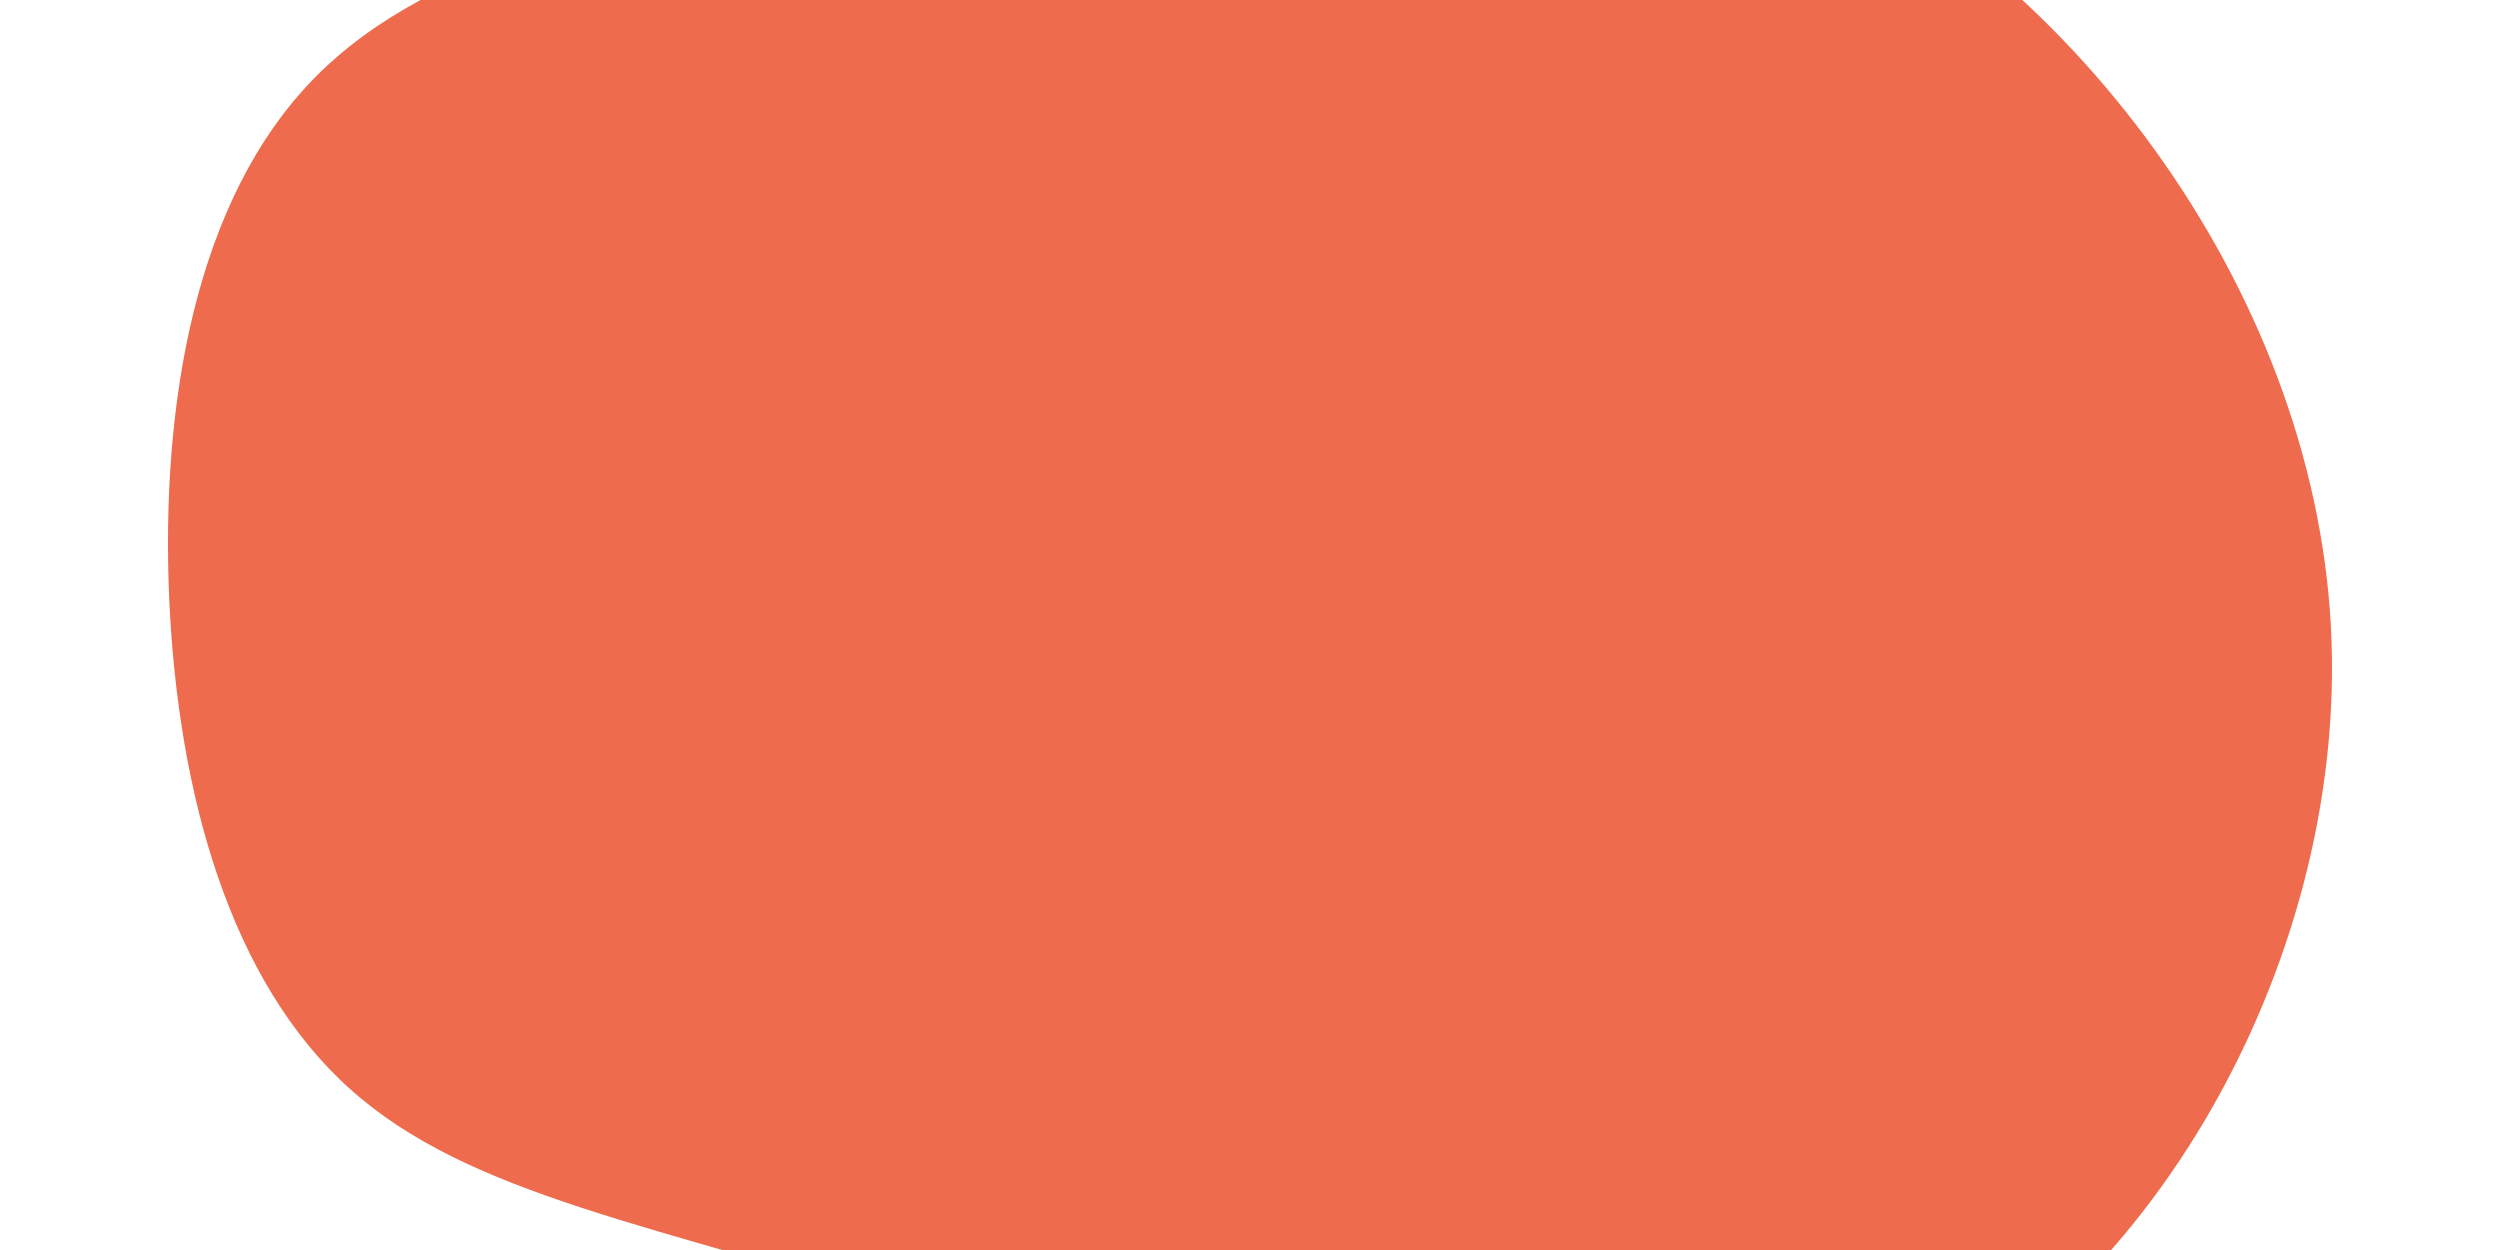
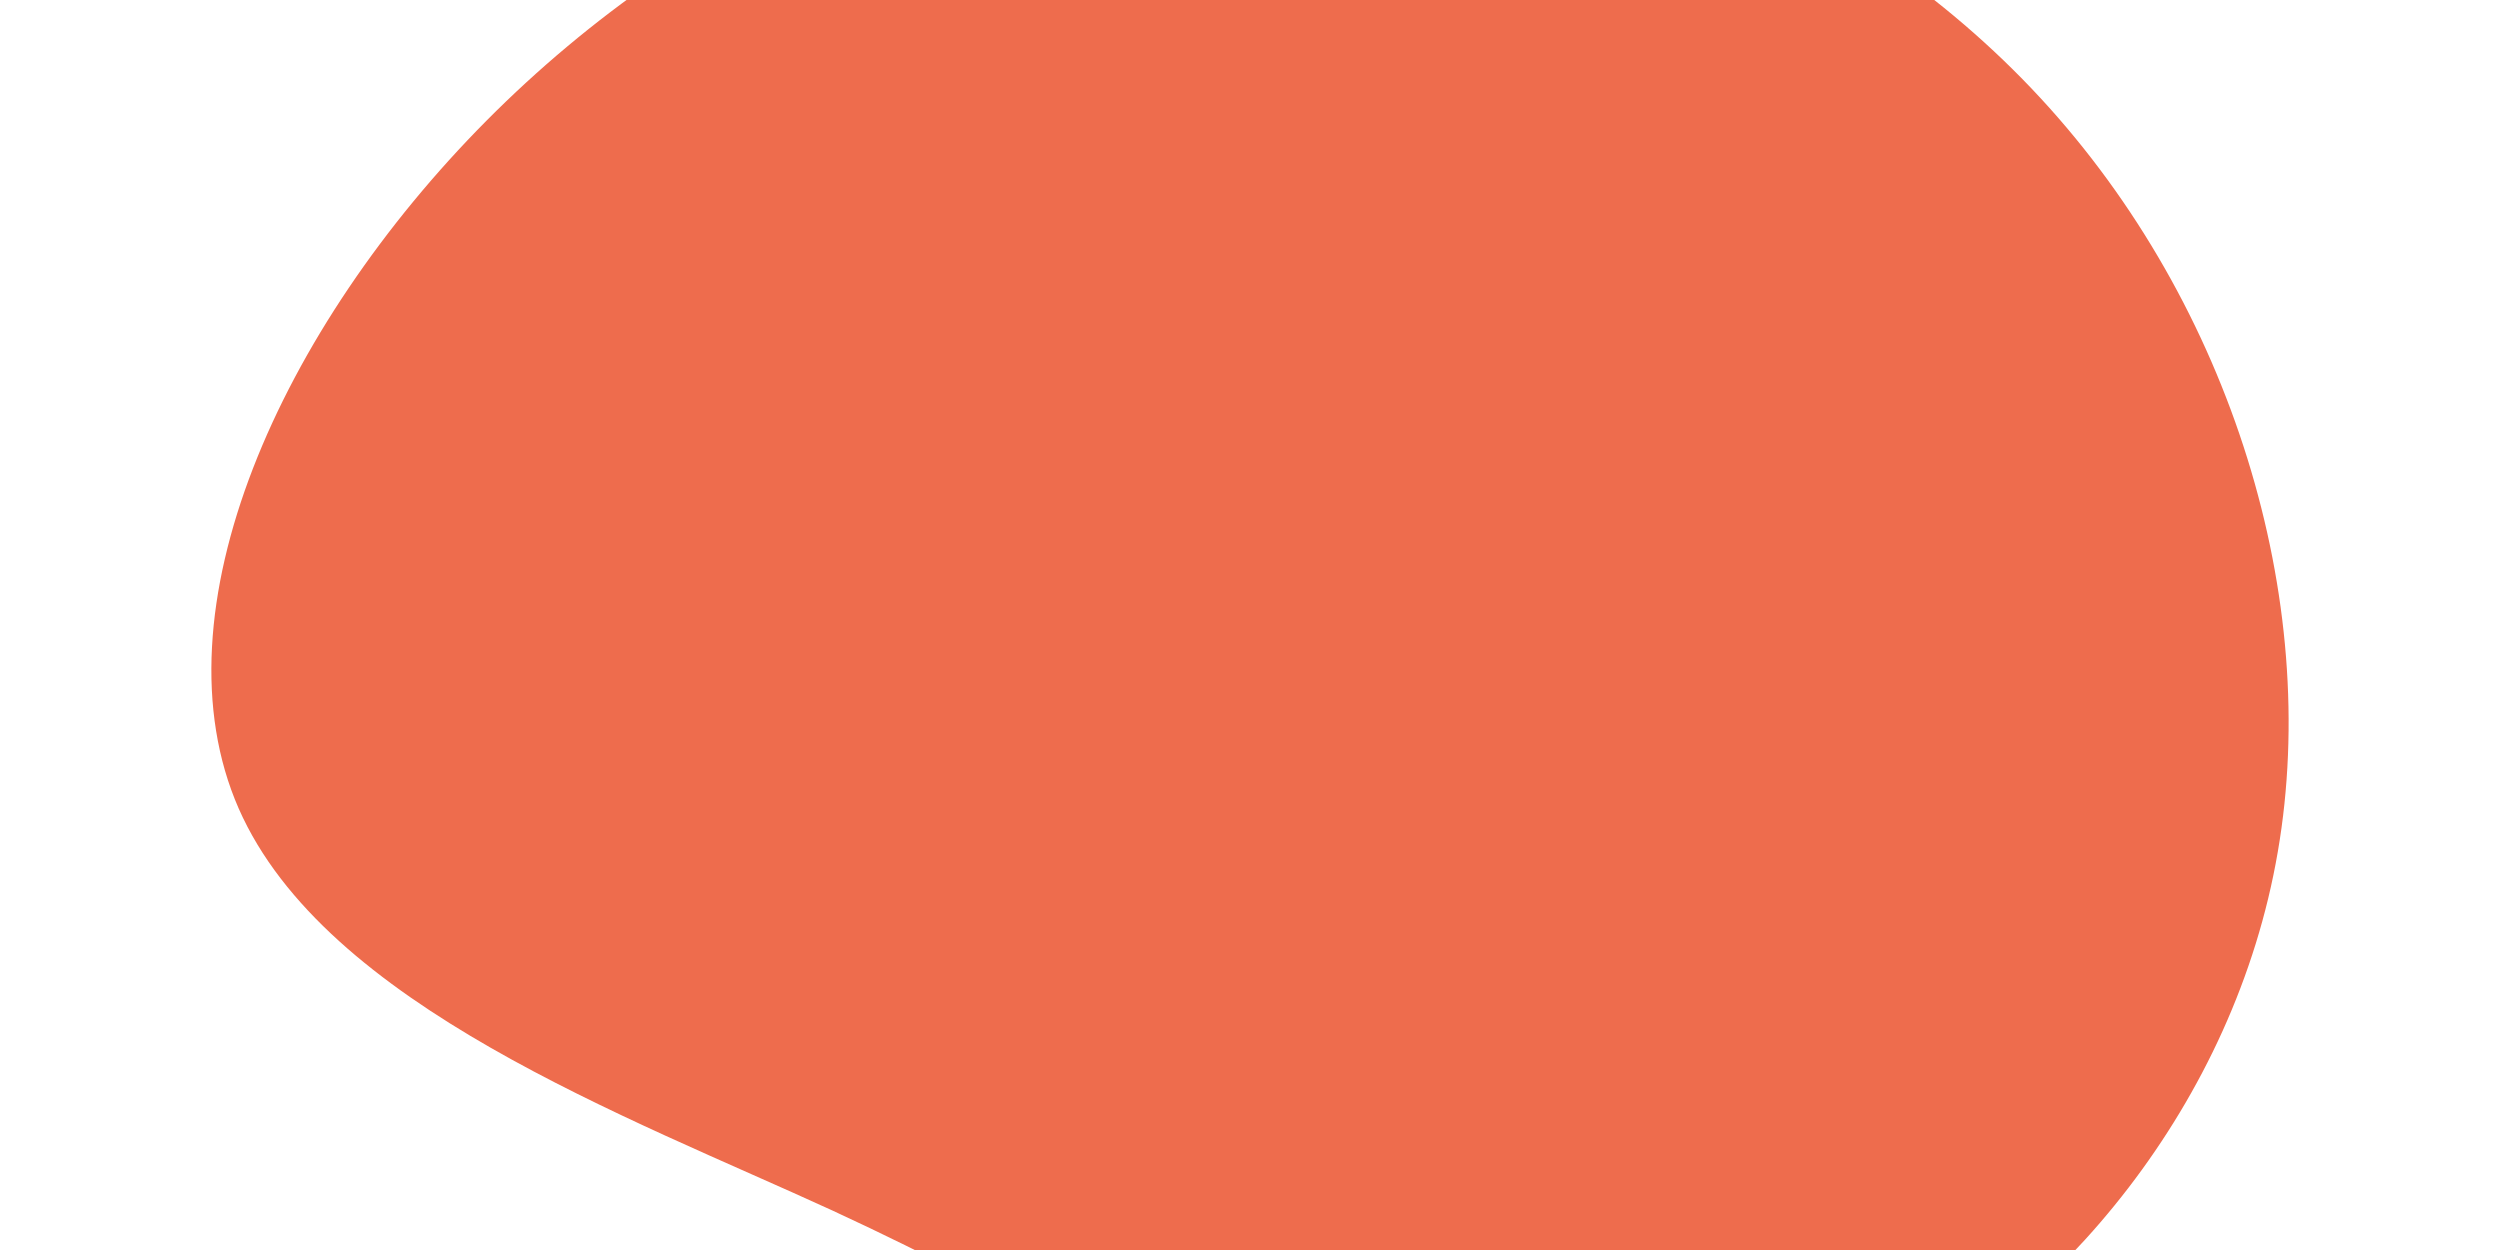
<svg xmlns="http://www.w3.org/2000/svg" version="1.1" id="visual" x="0px" y="0px" viewBox="0 0 900 450" style="enable-background:new 0 0 900 450;" xml:space="preserve">
  <style type="text/css">
	.st0{fill:#EE6C4D;}
</style>
-   <g transform="translate(303.3268 218.958)">
-     <path class="st0" d="M336.5-277.2C439.6-233.3,529.2-116.7,535.8,6.6c6.6,123.3-69.8,253.1-172.9,291.8   c-103.2,38.7-233-13.8-331.6-45.2c-98.5-31.3-165.7-41.5-208.7-80.2c-43-38.6-61.8-105.8-65-176.2c-3.1-70.3,9.3-143.9,52.3-187.7   s116.6-58,211.7-79.5C116.7-292,233.3-321,336.5-277.2" />
+   <g transform="translate(453.5238 322.1546)">
+     <path class="st0" d="M281.1-286.8c69,74.7,101,180.7,85.4,271.2C351,75,287.9,149.9,218.9,184.1c-69,34.1-143.9,27.5-201.3,9.9   s-97.2-46.1-171.3-80.3c-74.2-34.1-182.7-73.9-213.9-144.8c-31.1-71,15.1-173,89.3-247.7S-102.1-400.7,2-402.7   S212.1-361.5,281.1-286.8" />
  </g>
</svg>
